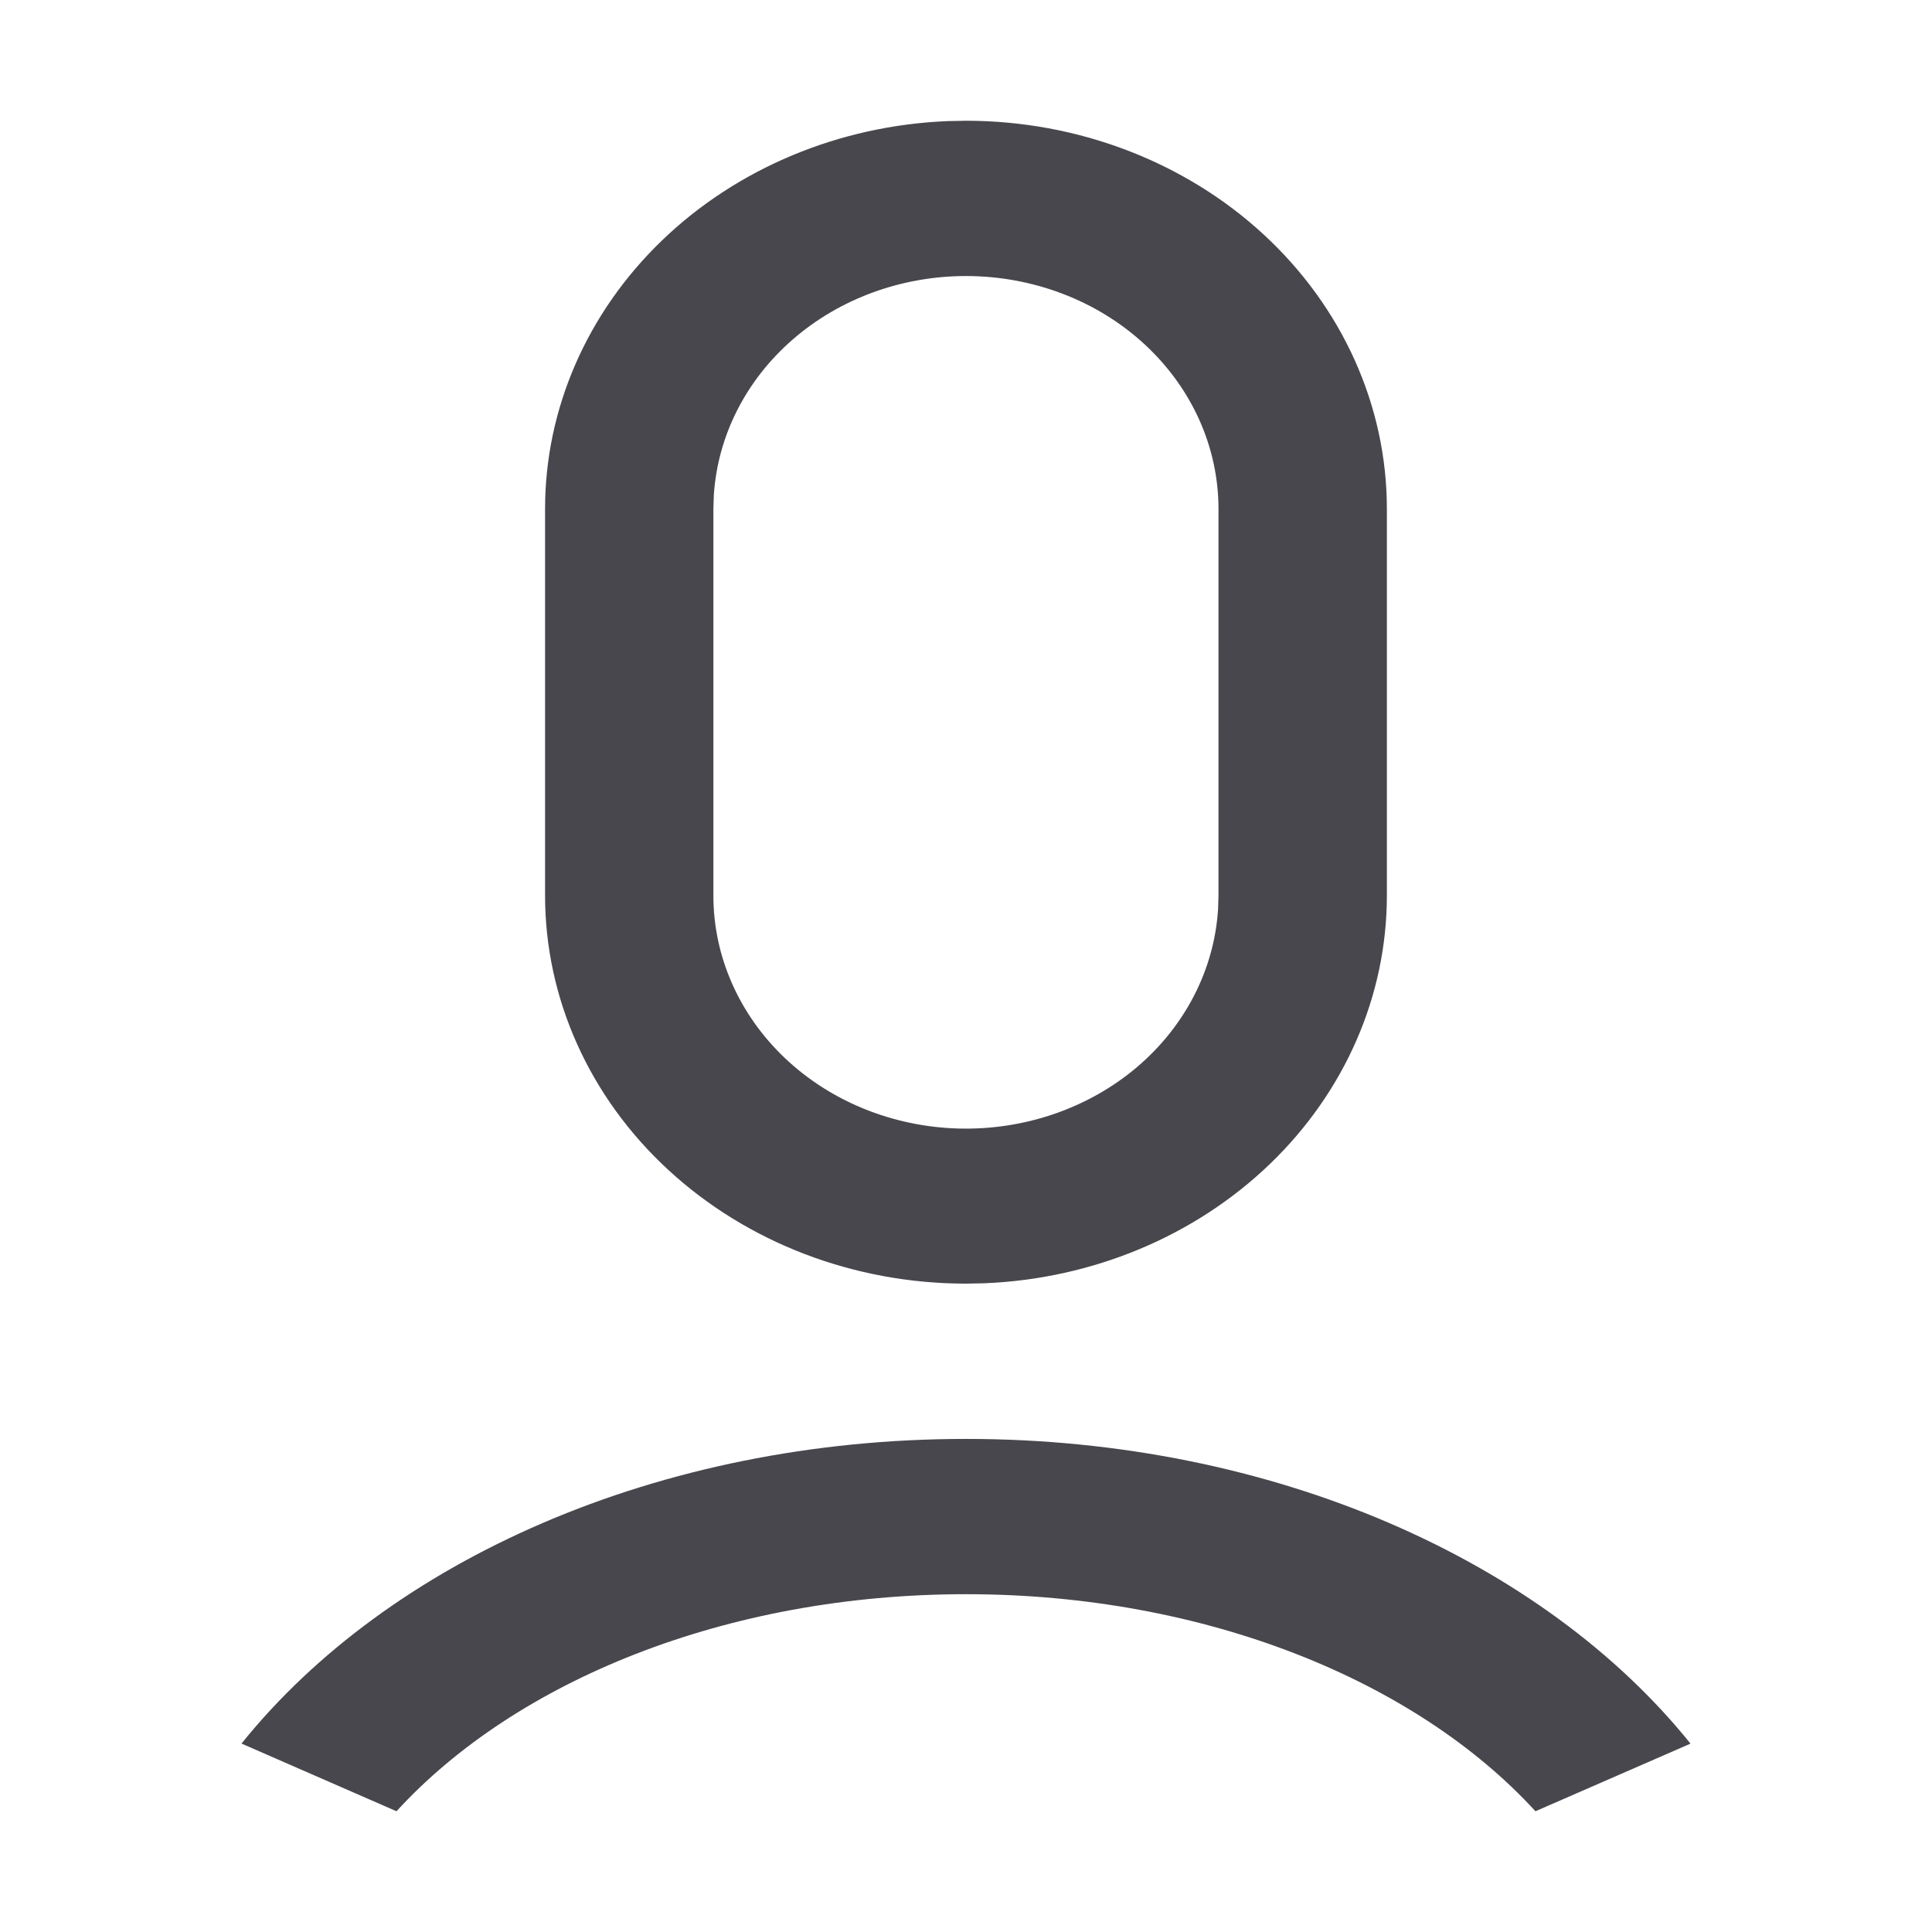
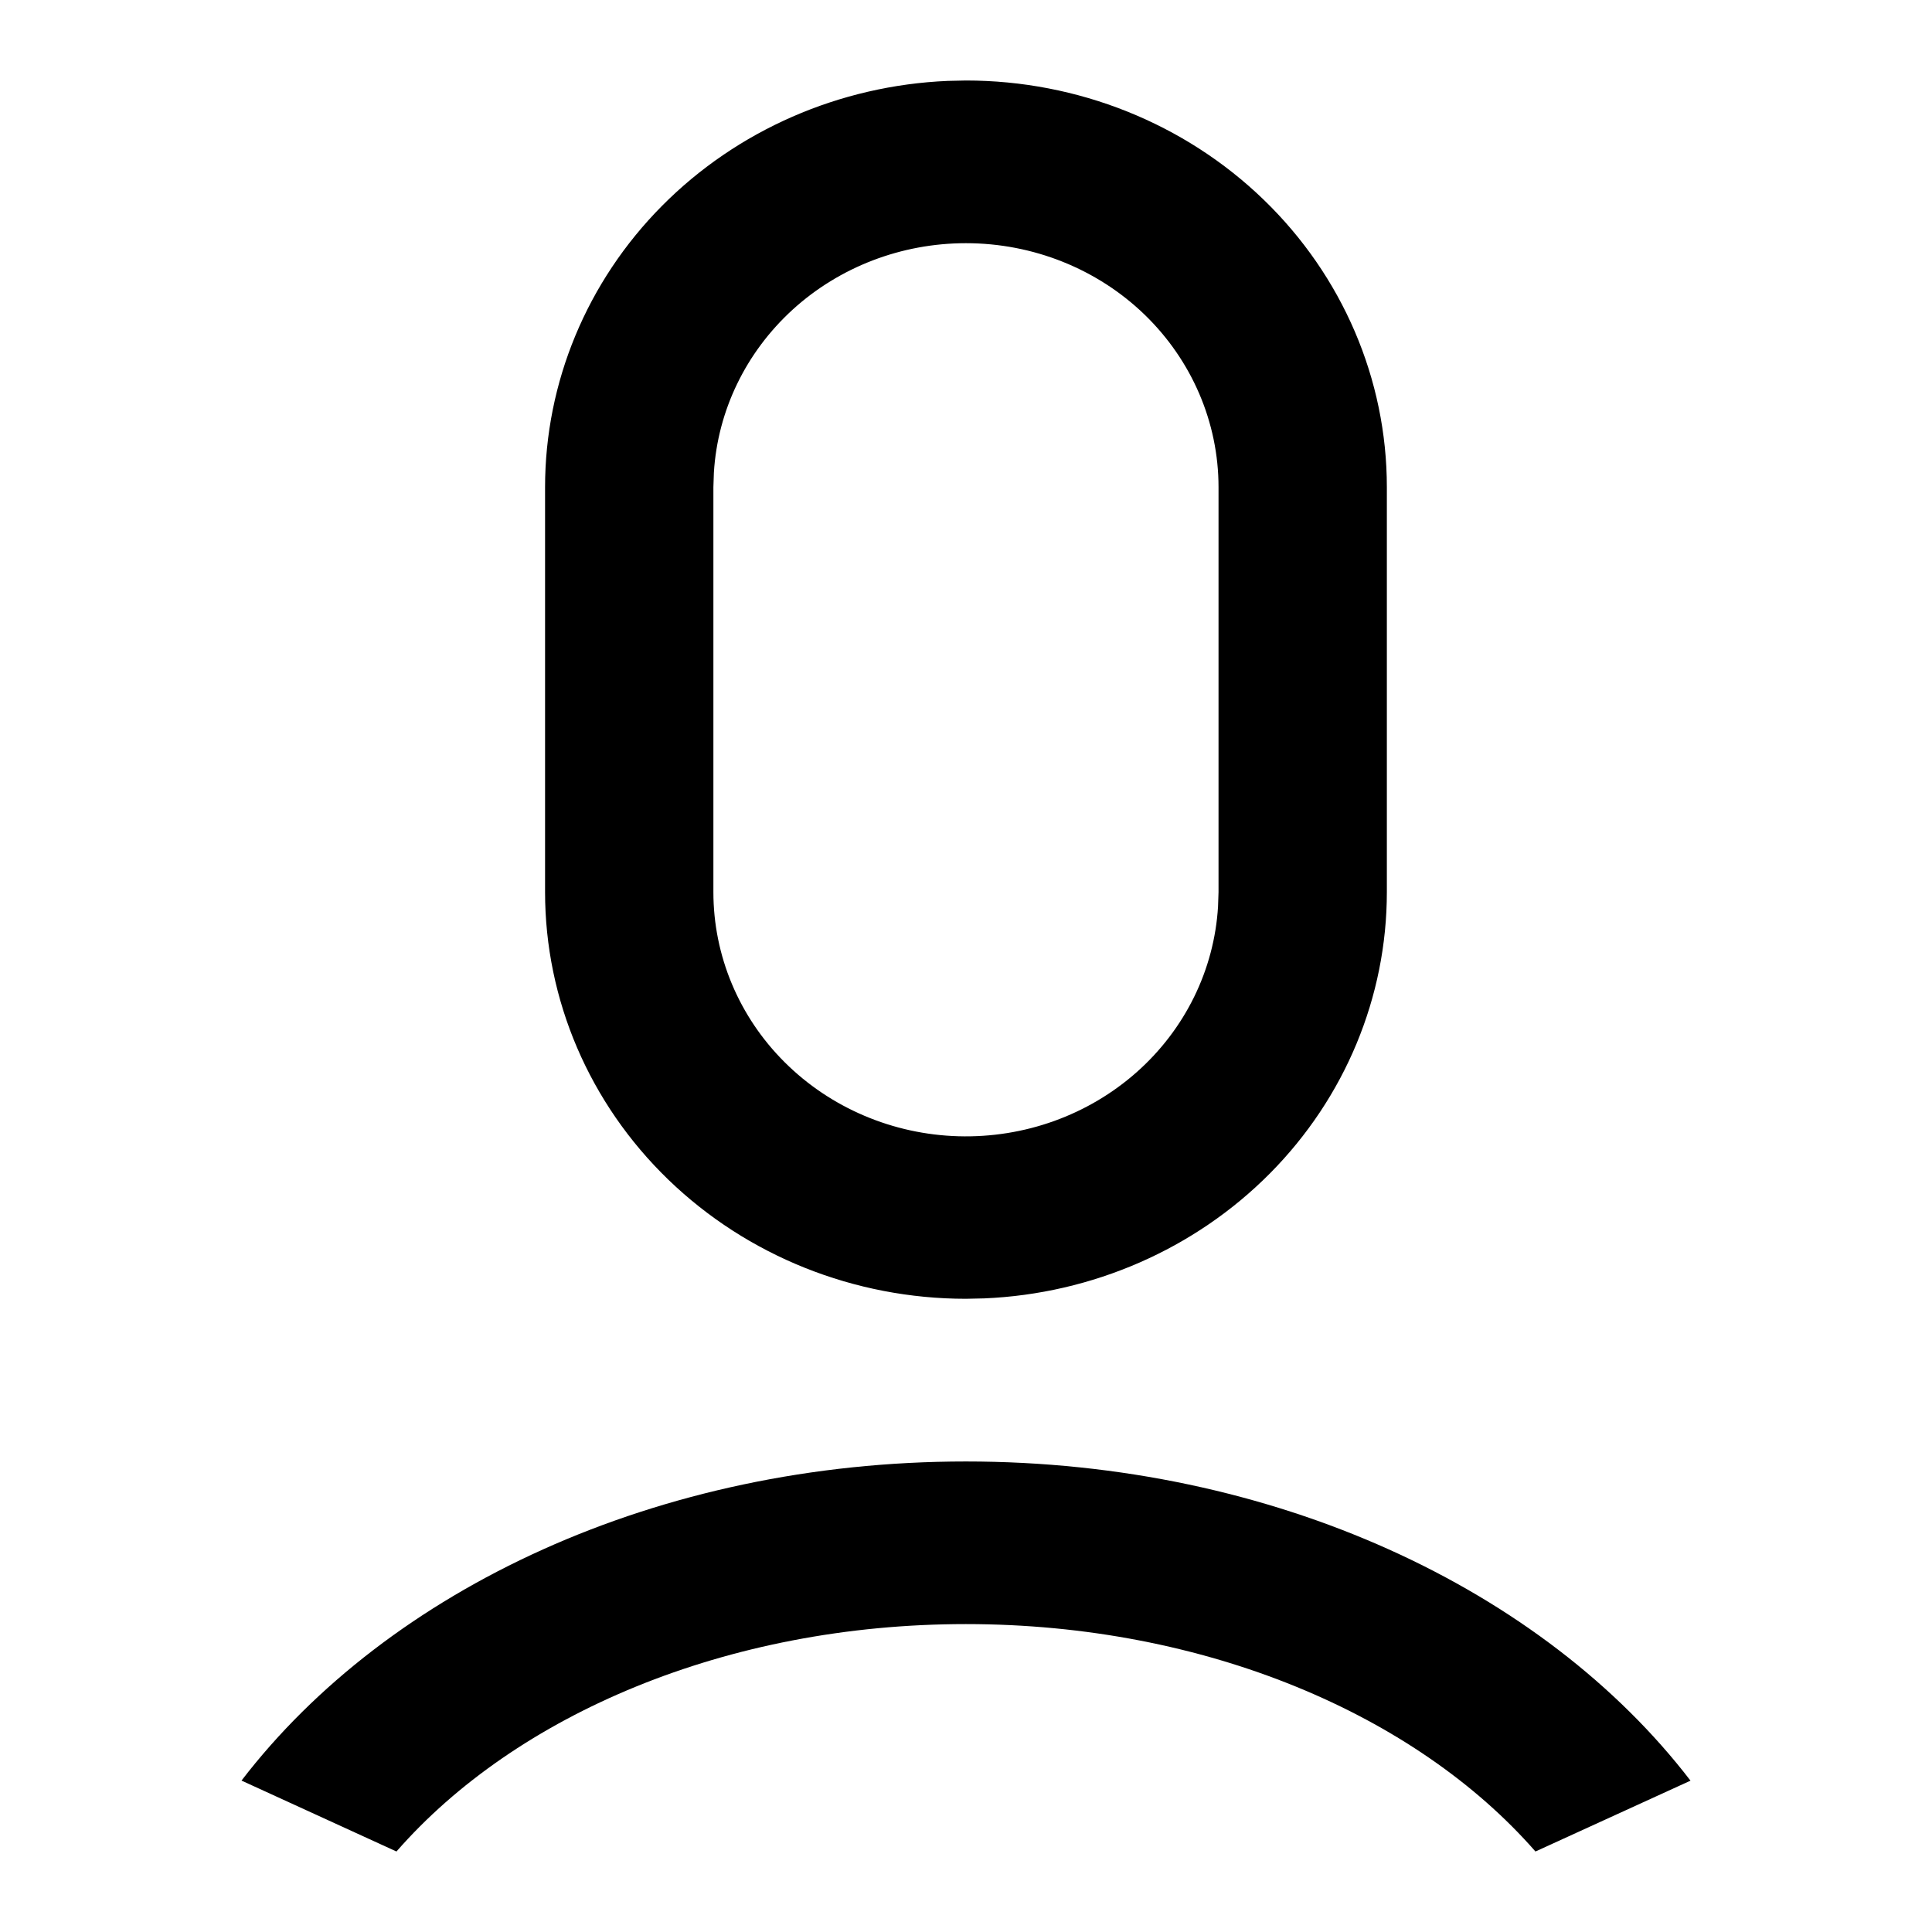
- <svg xmlns="http://www.w3.org/2000/svg" width="32" height="32" viewBox="0 0 32 32" fill="none">
-   <path d="M15.999 23.833C21.105 23.833 25.571 25.858 28 28.88L25.432 30C23.455 27.84 19.969 26.405 15.999 26.405C12.03 26.405 8.544 27.84 6.567 30L4 28.879C6.429 25.857 10.893 23.833 15.999 23.833ZM15.999 2C17.848 2 19.622 2.677 20.929 3.883C22.236 5.089 22.971 6.724 22.971 8.429V14.832C22.971 16.489 22.277 18.082 21.035 19.278C19.792 20.475 18.097 21.183 16.302 21.255L15.999 21.261C14.15 21.261 12.377 20.584 11.07 19.378C9.762 18.173 9.028 16.537 9.028 14.832V8.429C9.028 6.772 9.722 5.18 10.964 3.983C12.207 2.786 13.902 2.078 15.697 2.006L15.999 2ZM15.999 4.572C14.932 4.572 13.906 4.948 13.13 5.623C12.353 6.298 11.886 7.221 11.823 8.203L11.816 8.429V14.832C11.815 15.836 12.239 16.801 12.997 17.522C13.755 18.243 14.788 18.662 15.877 18.692C16.965 18.721 18.023 18.358 18.826 17.68C19.628 17.001 20.112 16.061 20.175 15.059L20.182 14.832V8.429C20.182 7.406 19.741 6.425 18.957 5.702C18.173 4.978 17.109 4.572 15.999 4.572Z" fill="#47474D" />
+ <svg xmlns="http://www.w3.org/2000/svg" width="24" height="24" viewBox="0 0 24 24">
+   <path d="M11.999 18.155C15.829 18.155 19.178 19.746 21 22.12L19.074 23C17.591 21.303 14.977 20.175 11.999 20.175C9.022 20.175 6.408 21.303 4.925 23L3 22.119C4.822 19.745 8.17 18.155 11.999 18.155ZM11.999 1C13.386 1 14.716 1.532 15.697 2.48C16.677 3.427 17.228 4.712 17.228 6.052V11.082C17.228 12.384 16.708 13.636 15.776 14.576C14.844 15.516 13.572 16.072 12.226 16.129L11.999 16.134C10.613 16.134 9.283 15.602 8.302 14.654C7.322 13.707 6.771 12.422 6.771 11.082V6.052C6.771 4.75 7.291 3.498 8.223 2.558C9.155 1.618 10.427 1.062 11.773 1.005L11.999 1ZM11.999 3.021C11.199 3.021 10.429 3.316 9.847 3.846C9.265 4.377 8.914 5.102 8.868 5.874L8.862 6.052V11.082C8.862 11.871 9.179 12.63 9.748 13.196C10.316 13.762 11.091 14.092 11.907 14.115C12.724 14.138 13.517 13.853 14.119 13.32C14.721 12.787 15.084 12.048 15.131 11.26L15.137 11.082V6.052C15.137 5.248 14.806 4.477 14.218 3.908C13.63 3.34 12.832 3.021 11.999 3.021Z" />
</svg>
